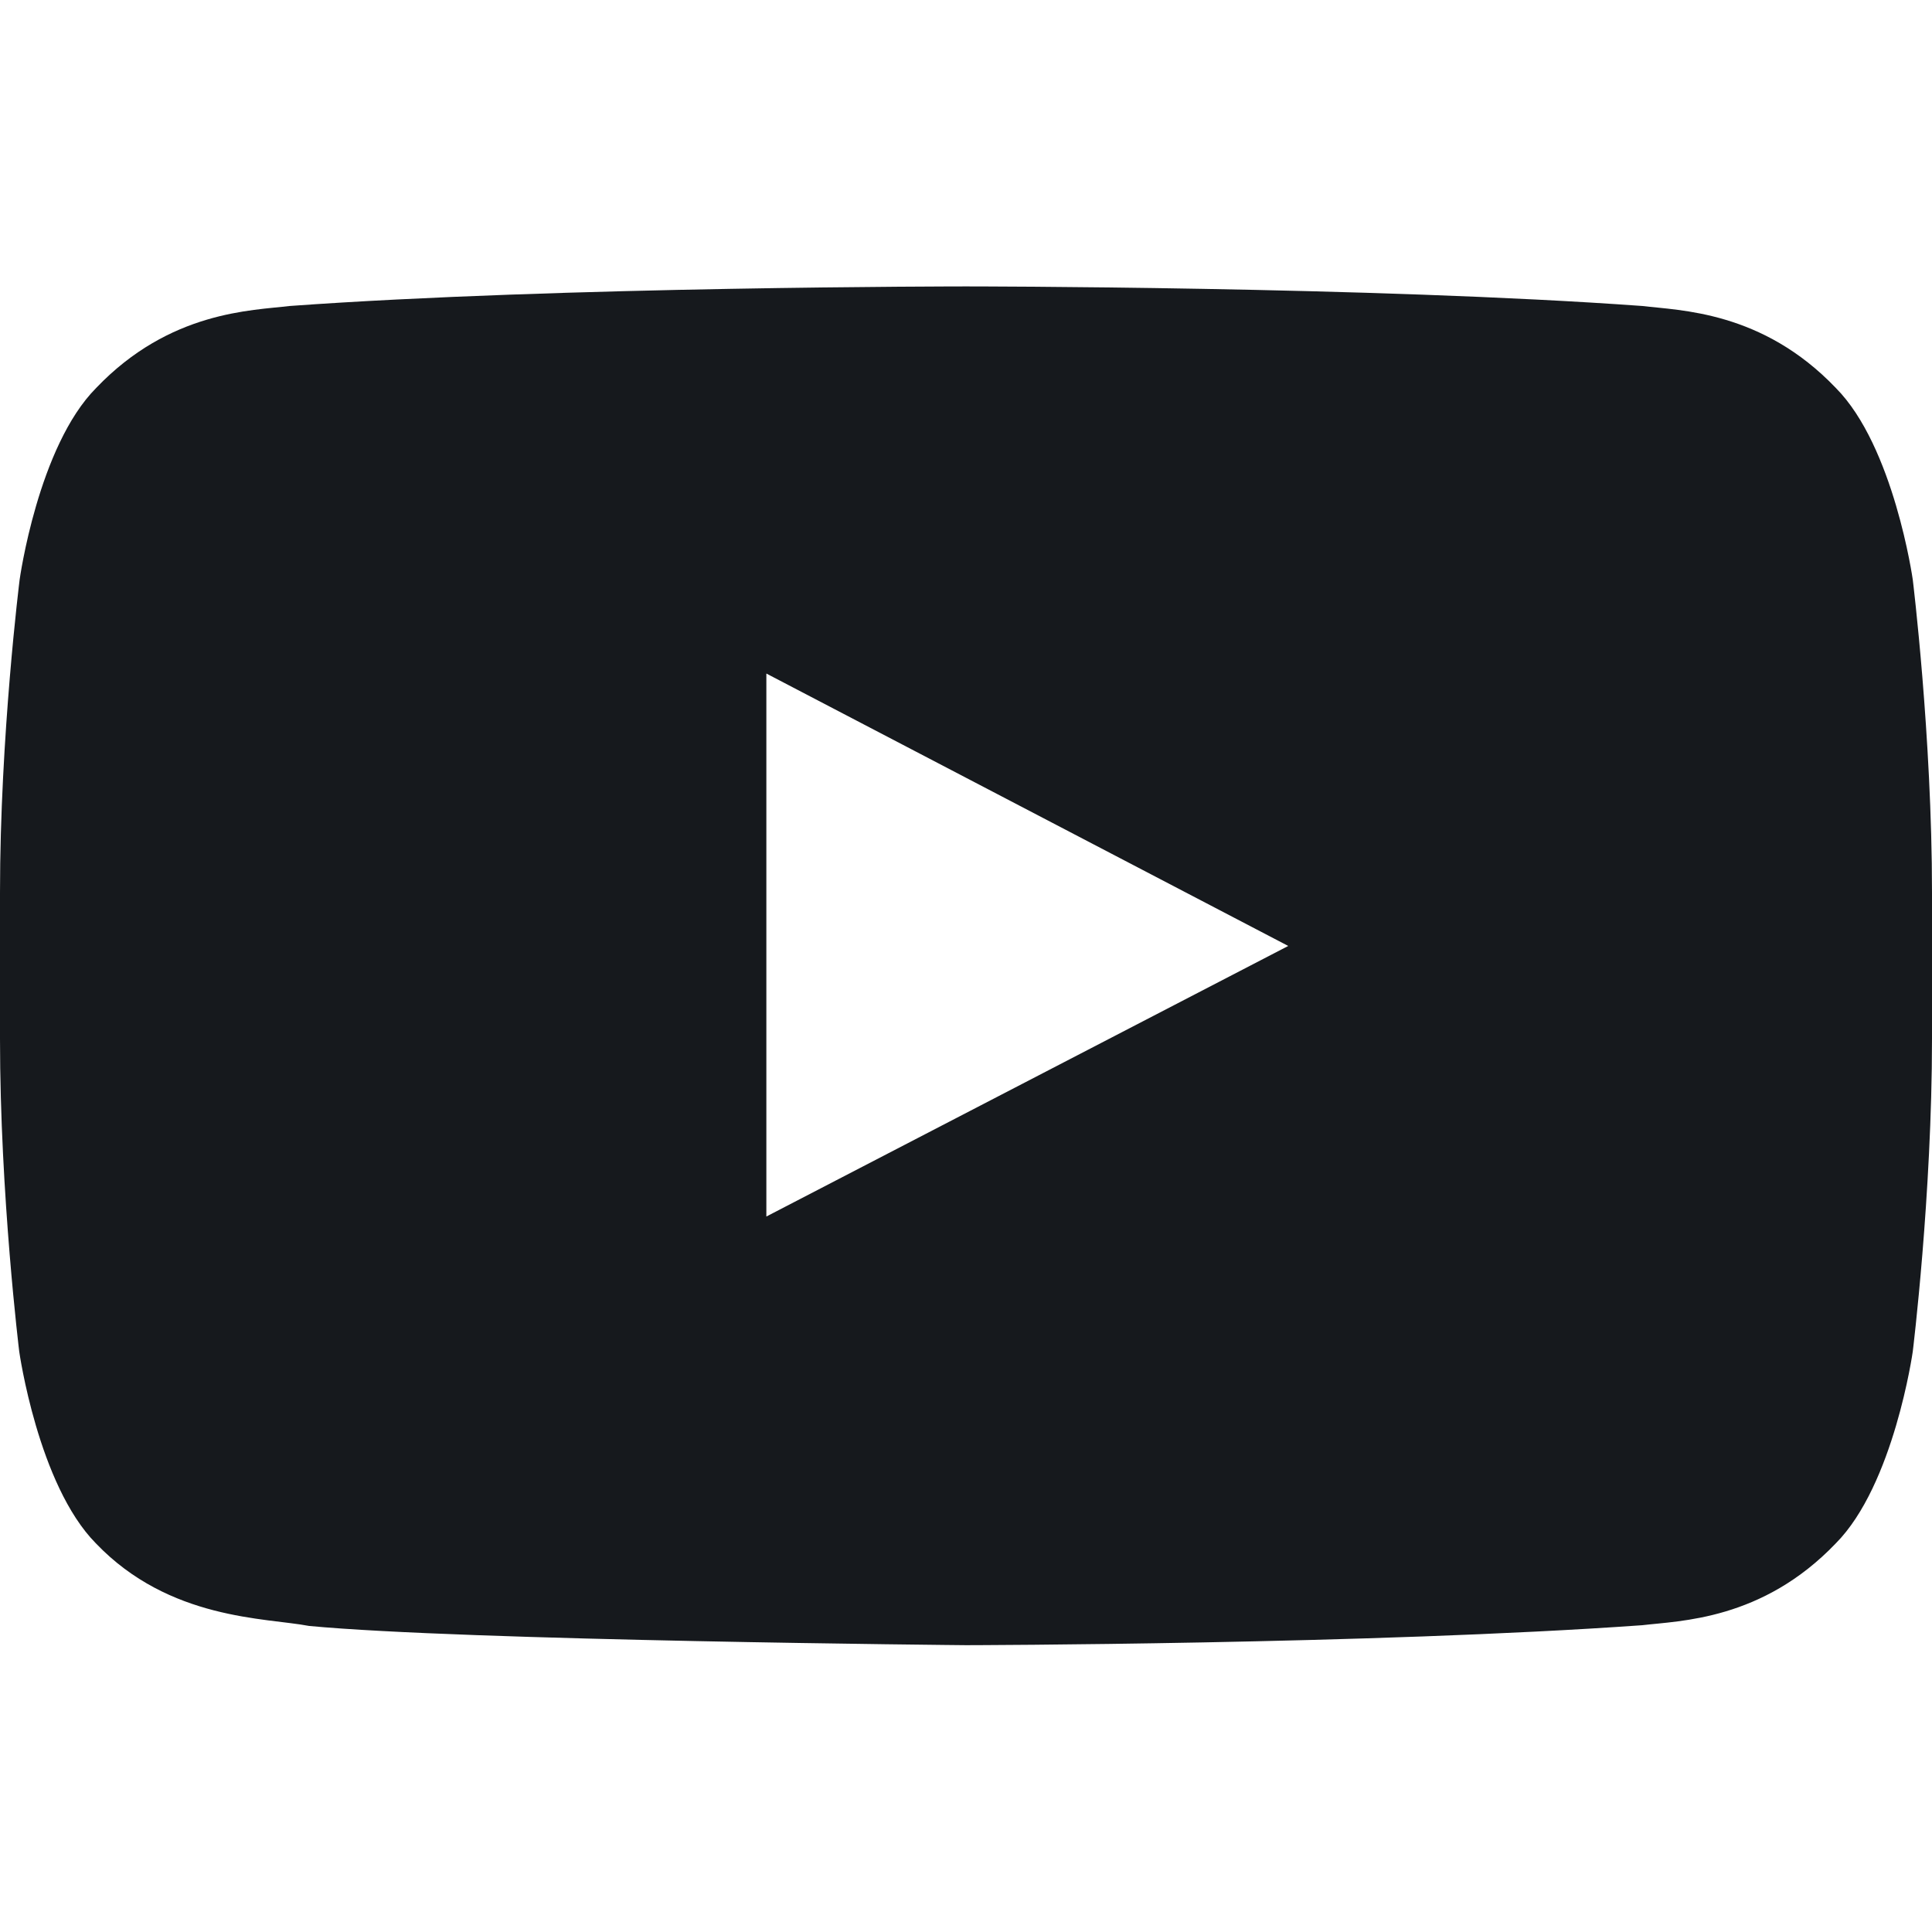
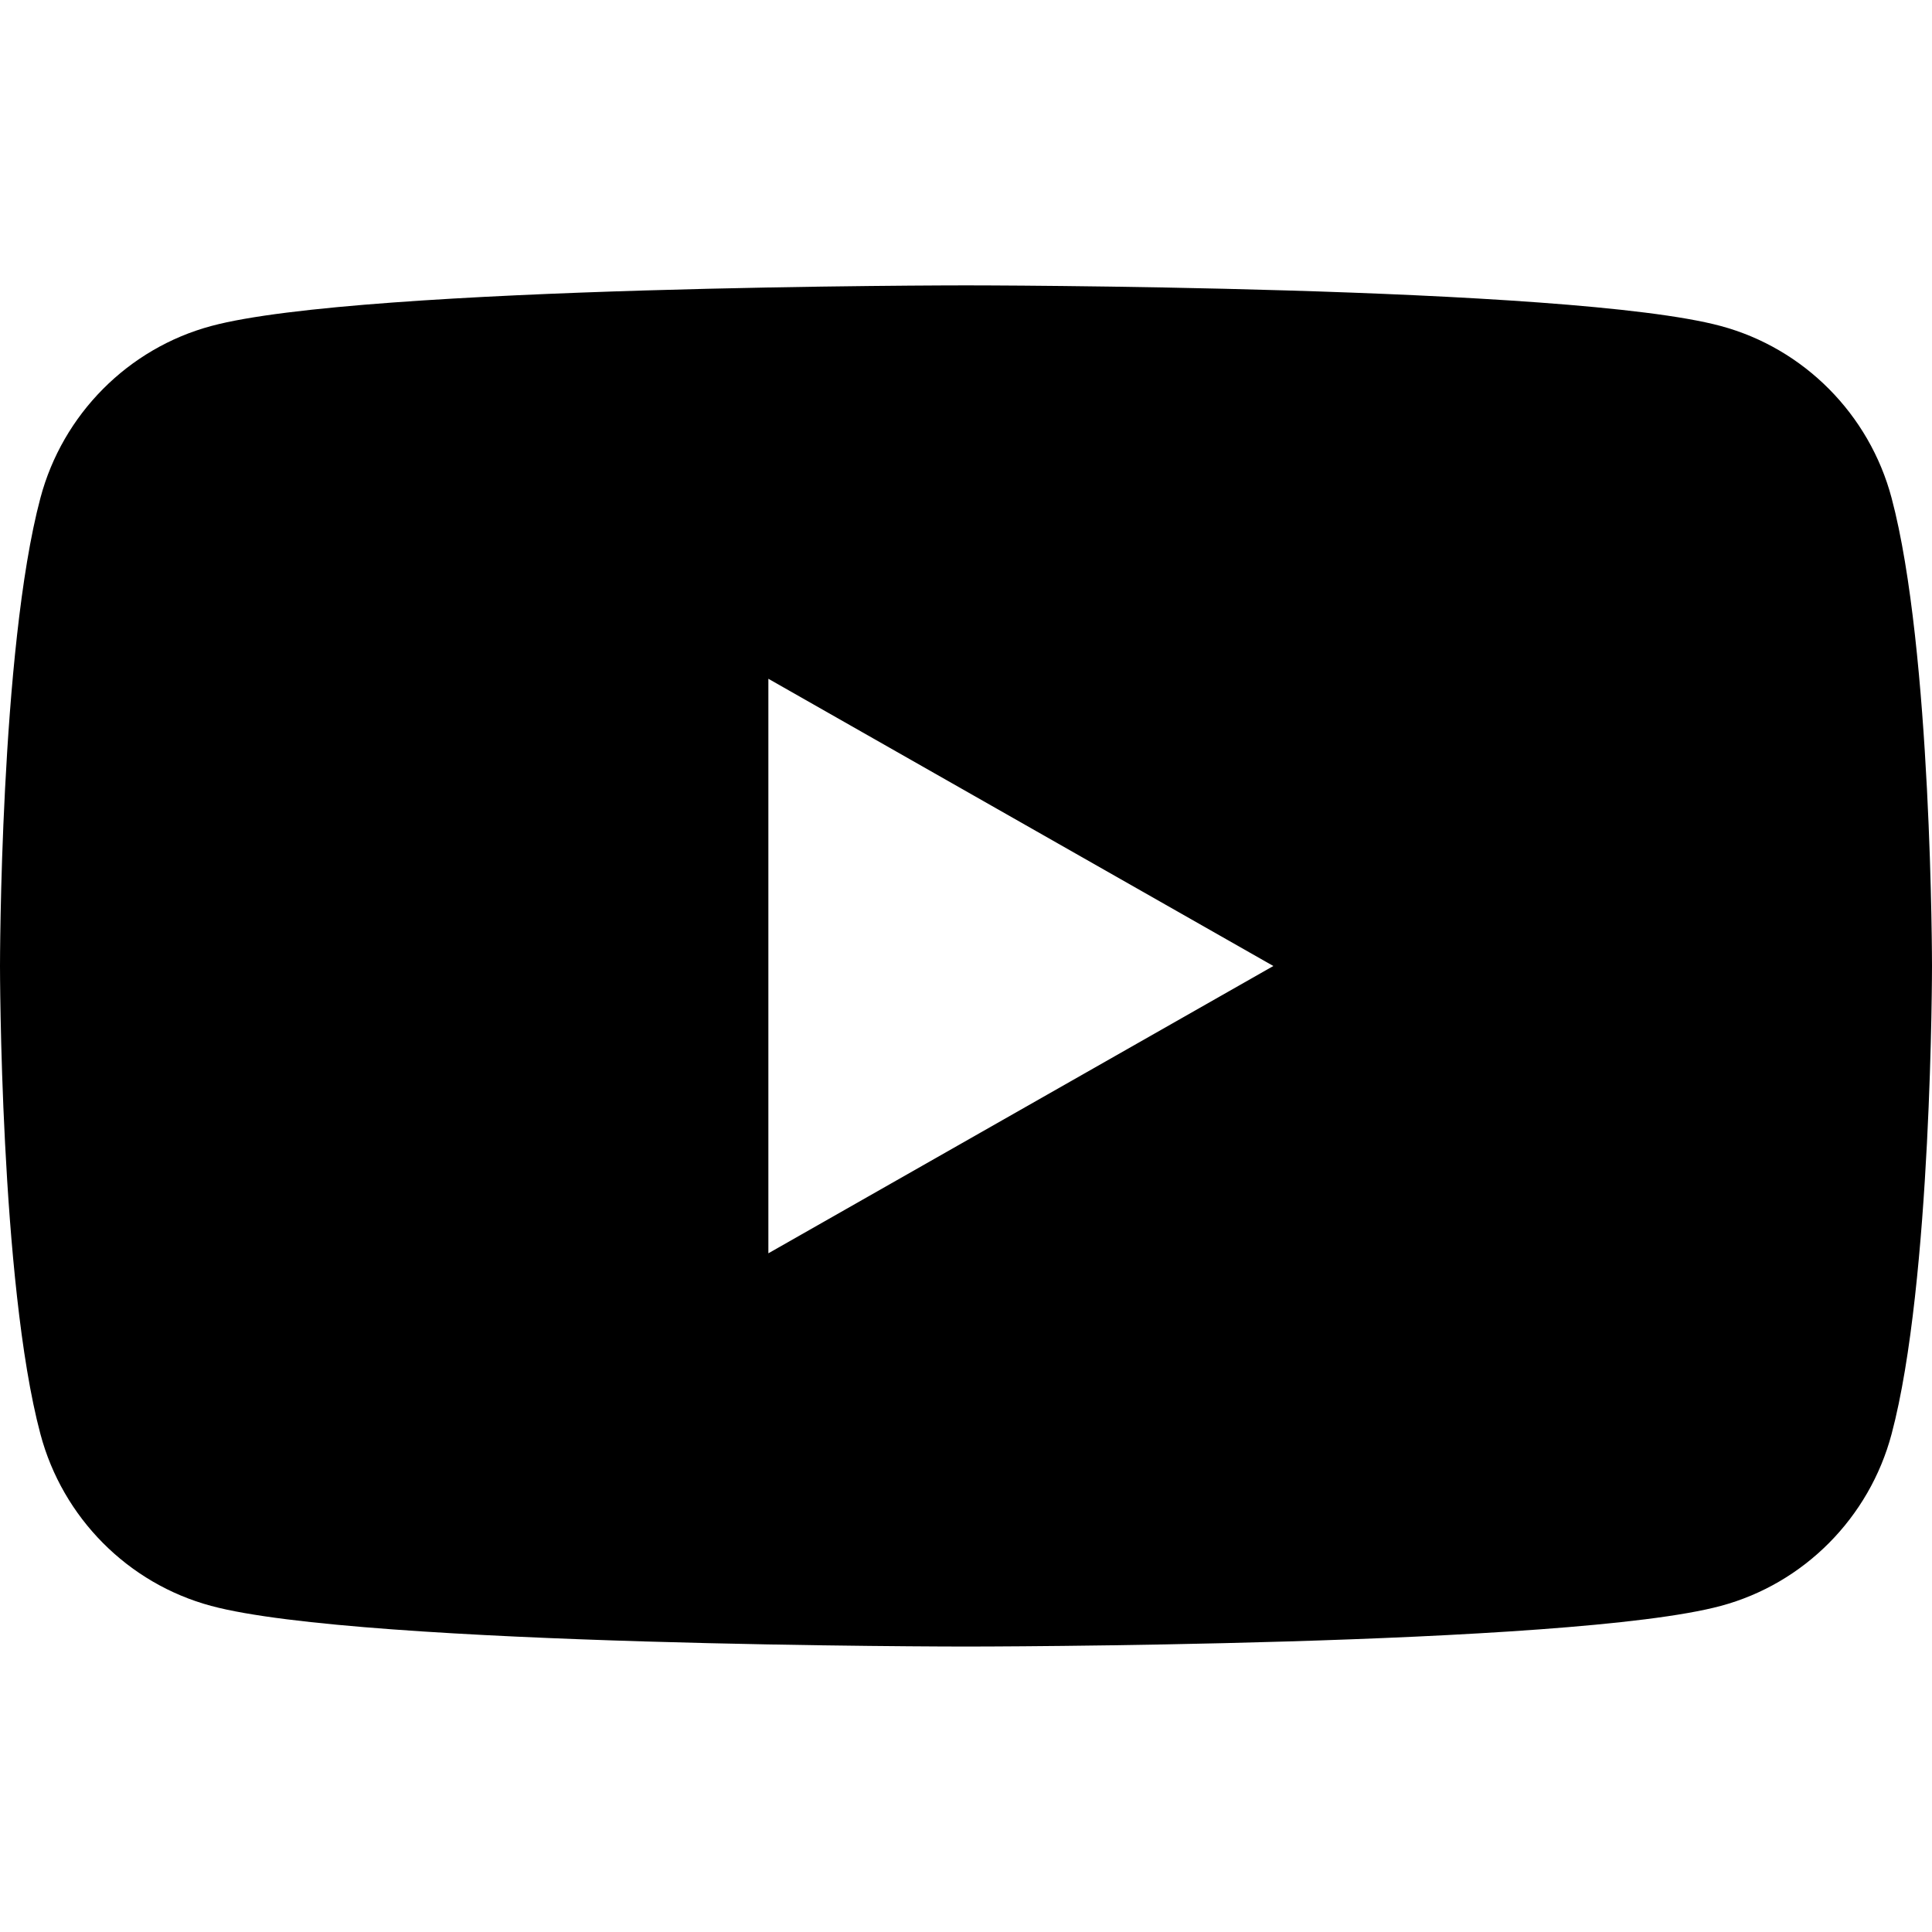
<svg xmlns="http://www.w3.org/2000/svg" width="24" height="24" viewBox="0 0 24 24" fill="none">
-   <path d="M23.761 7.2C23.761 7.2 23.527 5.545 22.805 4.819C21.891 3.862 20.869 3.858 20.4 3.801C17.044 3.558 12.005 3.558 12.005 3.558H11.995C11.995 3.558 6.956 3.558 3.6 3.801C3.131 3.858 2.109 3.862 1.195 4.819C0.473 5.545 0.244 7.2 0.244 7.2C0.244 7.2 0 9.145 0 11.086V12.905C0 14.845 0.239 16.79 0.239 16.79C0.239 16.79 0.473 18.445 1.191 19.172C2.105 20.128 3.305 20.095 3.839 20.198C5.761 20.381 12 20.437 12 20.437C12 20.437 17.044 20.428 20.4 20.189C20.869 20.133 21.891 20.128 22.805 19.172C23.527 18.445 23.761 16.79 23.761 16.79C23.761 16.79 24 14.85 24 12.905V11.086C24 9.145 23.761 7.2 23.761 7.2ZM9.52 15.112V8.367L16.003 11.751L9.52 15.112Z" fill="#16191D" />
+   <path d="M23.498 6.186C23.222 5.147 22.409 4.328 21.377 4.05C19.505 3.545 12 3.545 12 3.545C12 3.545 4.495 3.545 2.623 4.05C1.591 4.328 0.778 5.147 0.502 6.186C0 8.07 0 12 0 12C0 12 0 15.931 0.502 17.814C0.778 18.854 1.591 19.672 2.623 19.949C4.495 20.454 12 20.454 12 20.454C12 20.454 19.505 20.454 21.377 19.949C22.409 19.672 23.222 18.853 23.498 17.814C24 15.93 24 12 24 12C24 12 24 8.07 23.498 6.186ZM9.545 15.569V8.432L15.818 12L9.545 15.569Z" fill="black" />
</svg>
